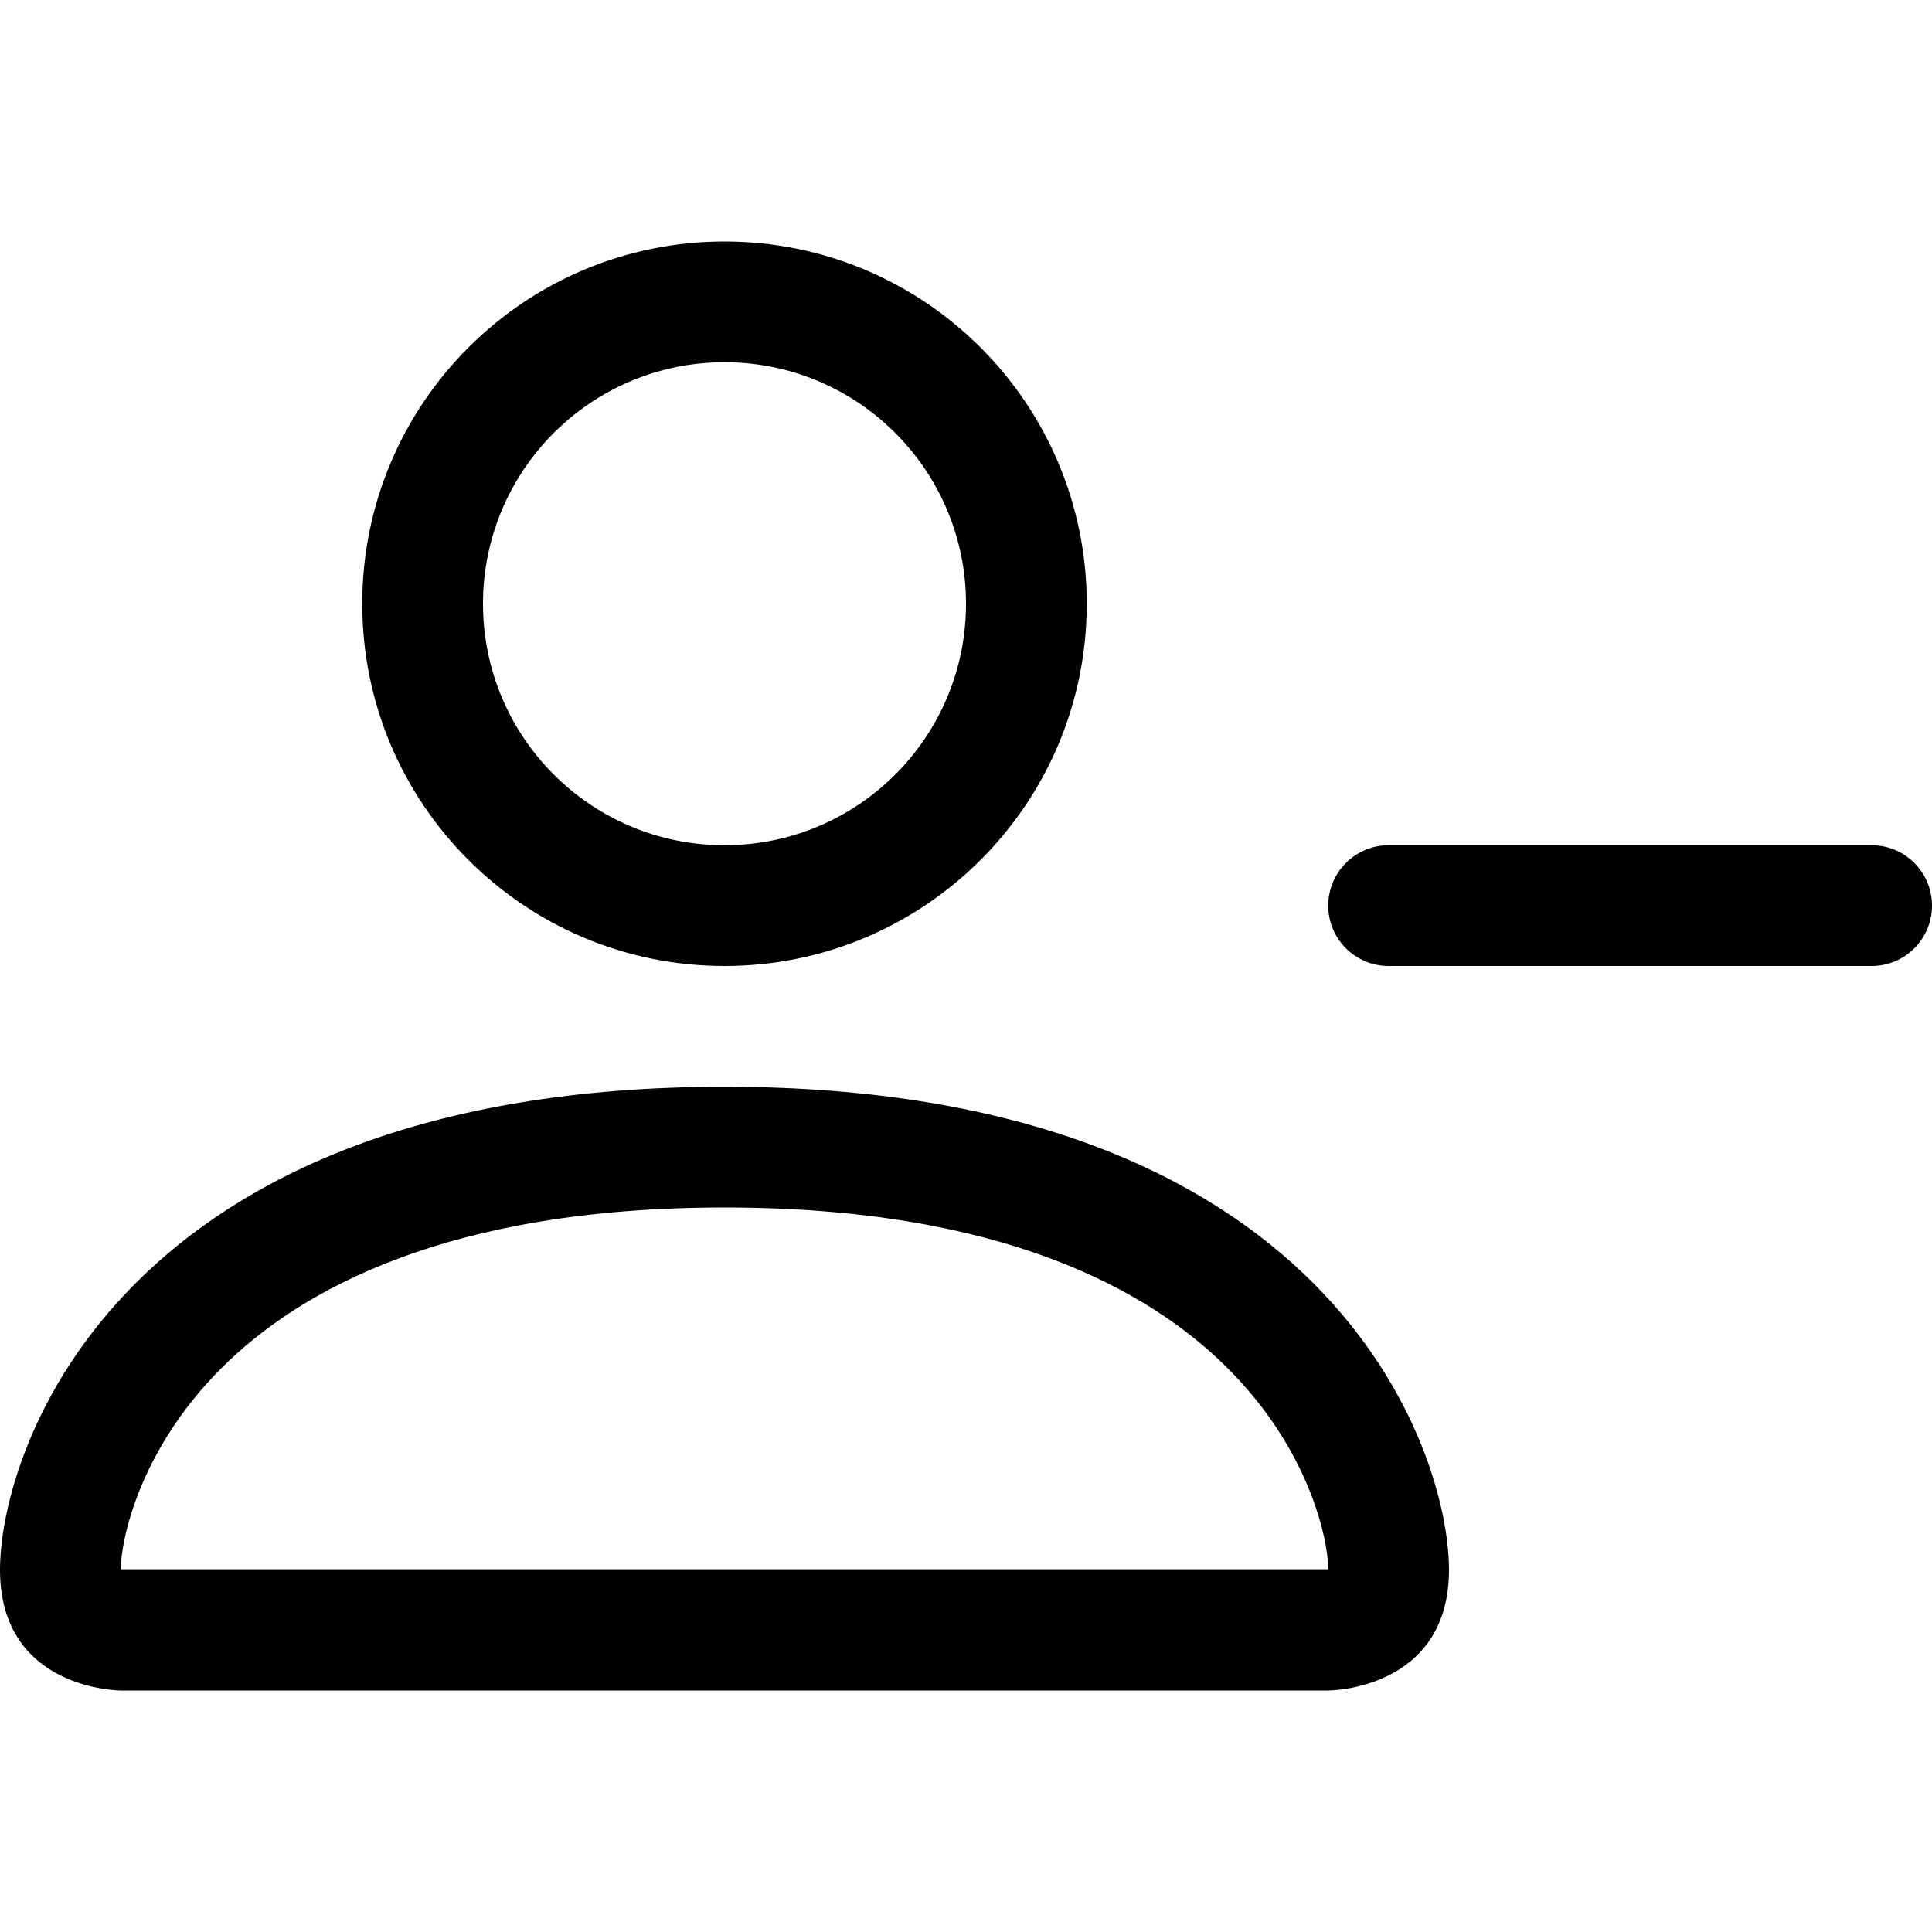
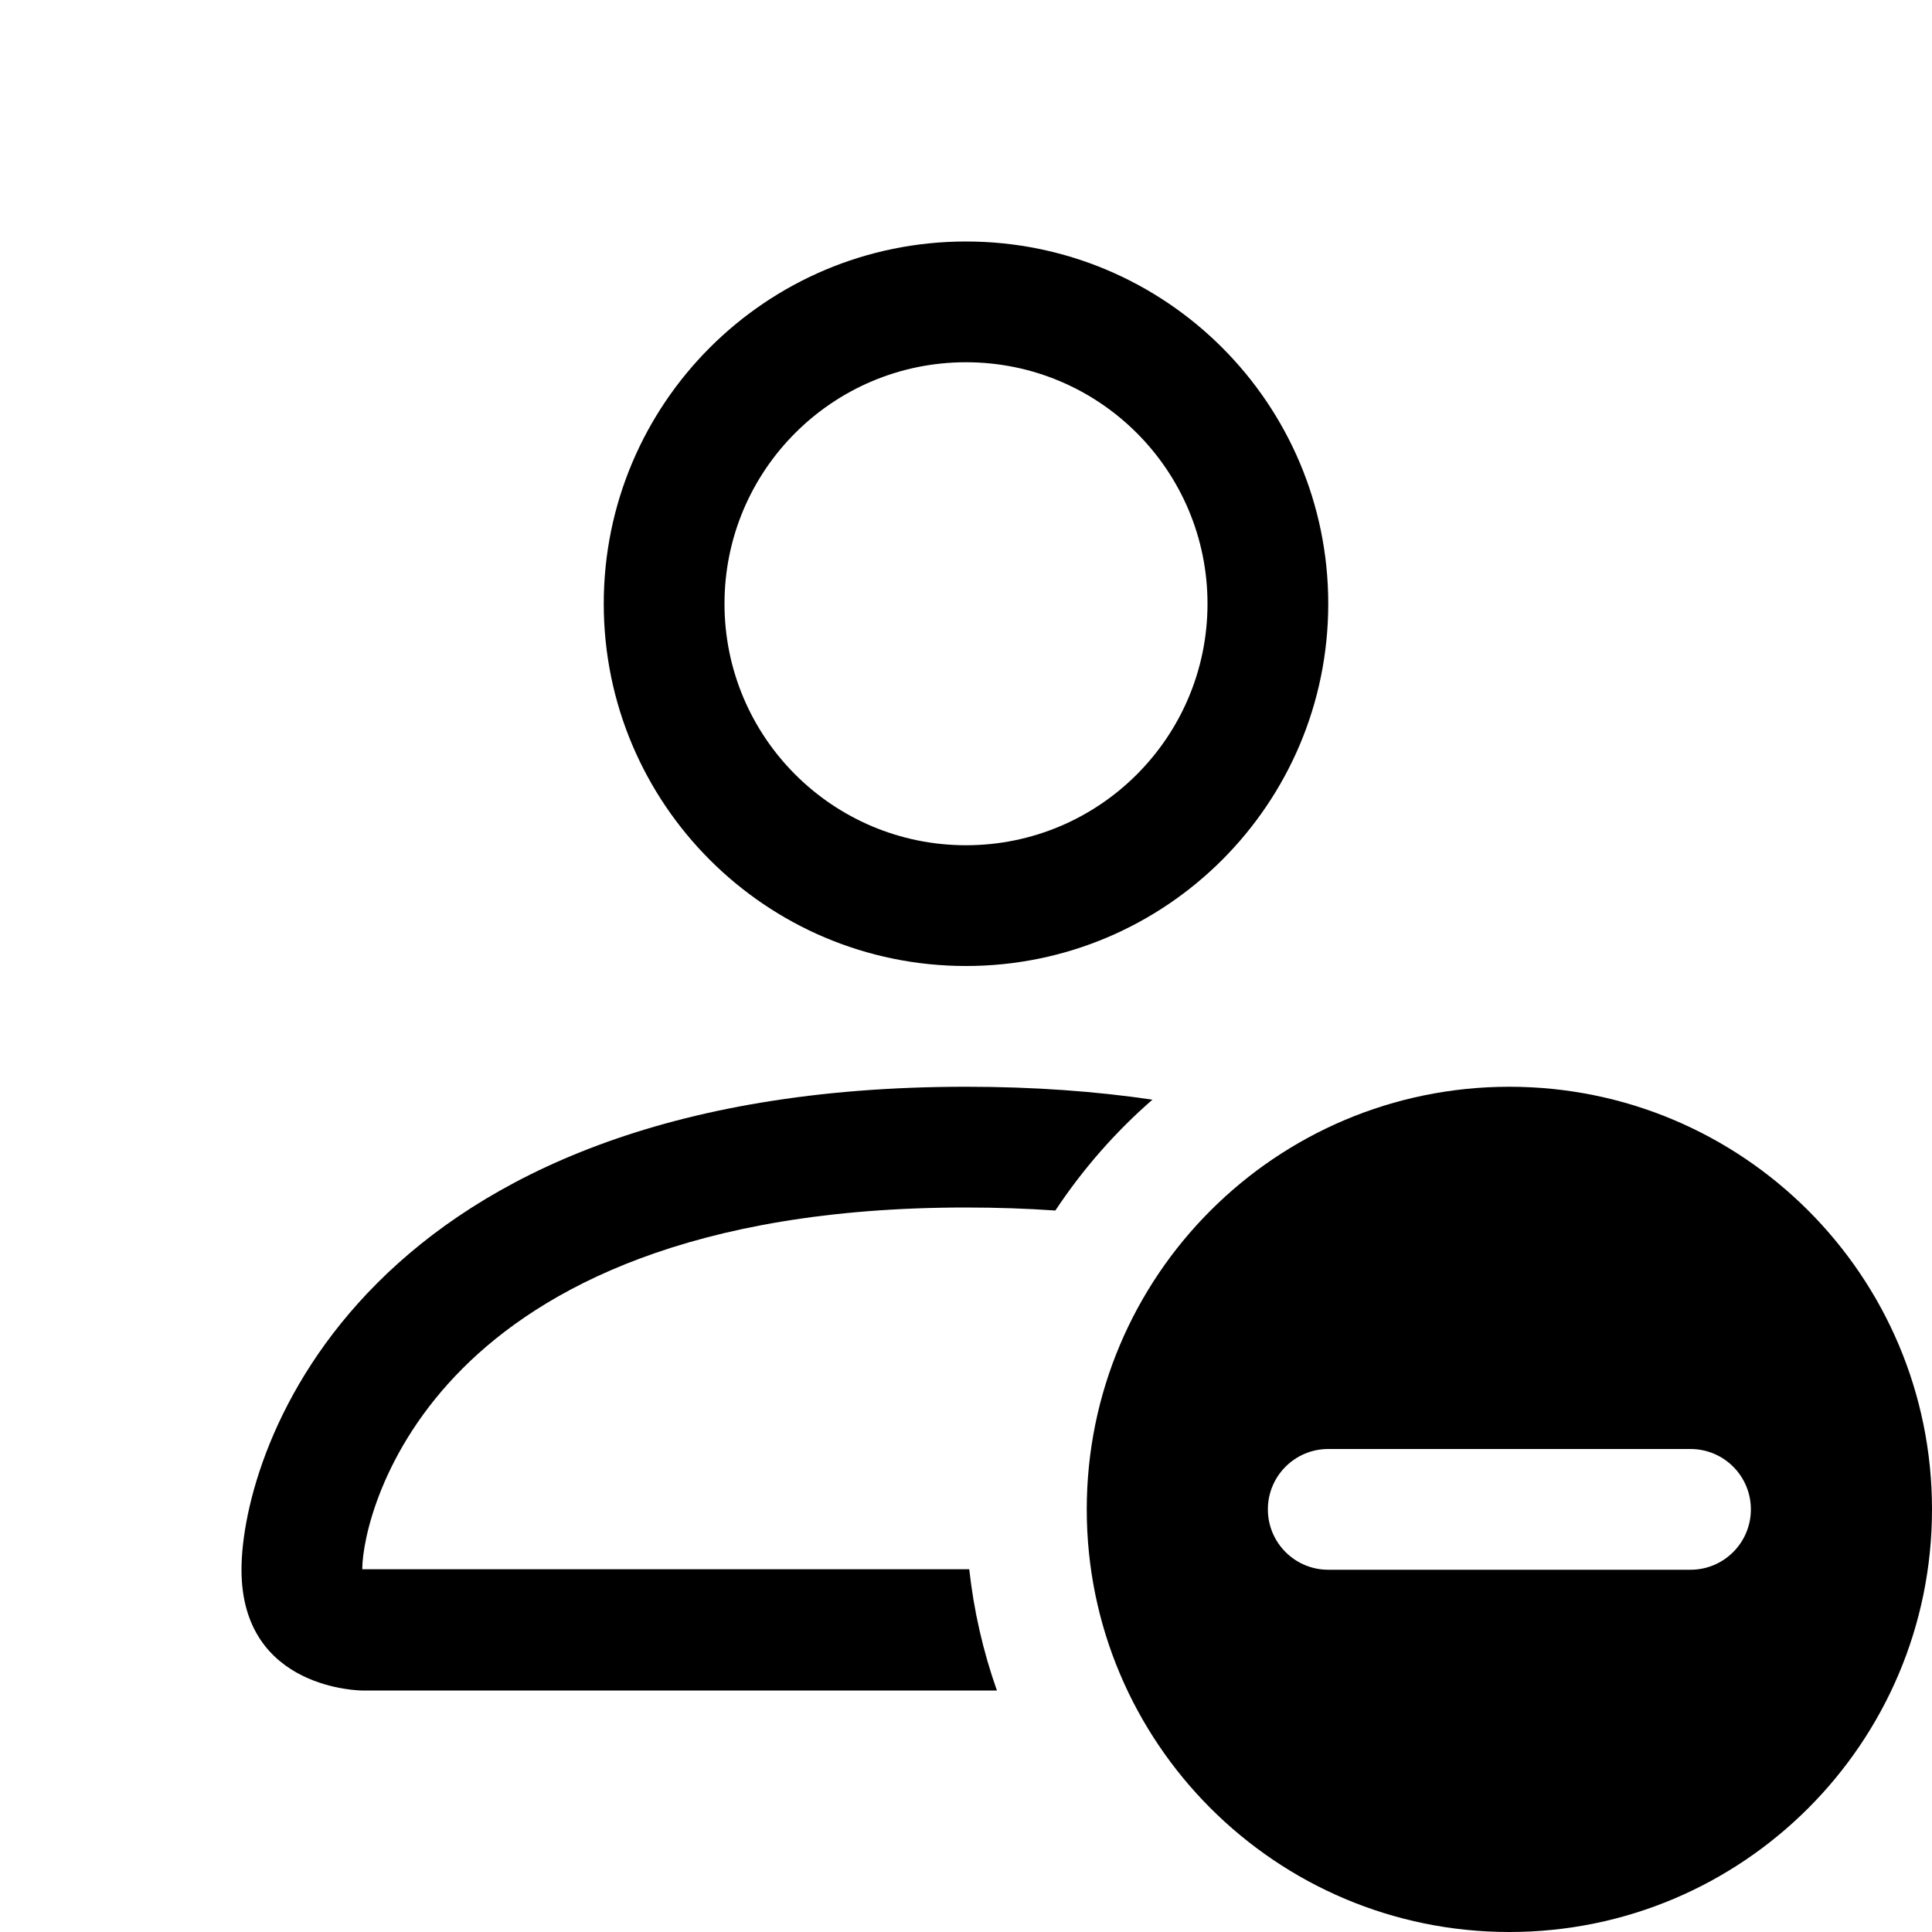
<svg xmlns="http://www.w3.org/2000/svg" width="16" height="16" fill="currentColor" class="bi bi-person-dash" viewBox="0 0 16 16">
-   <path d="M6 8a3 3 0 1 0 0-6 3 3 0 0 0 0 6zm2-3a2 2 0 1 1-4 0 2 2 0 0 1 4 0zm4 8c0 1-1 1-1 1H1s-1 0-1-1 1-4 6-4 6 3 6 4zm-1-.004c-.001-.246-.154-.986-.832-1.664C9.516 10.68 8.289 10 6 10c-2.29 0-3.516.68-4.168 1.332-.678.678-.83 1.418-.832 1.664h10z" />
-   <path fill-rule="evenodd" d="M11 7.5a.5.5 0 0 1 .5-.5h4a.5.5 0 0 1 0 1h-4a.5.5 0 0 1-.5-.5z" />
+   <path d="M12.5 16a3.5 3.5 0 1 0 0-7 3.5 3.5 0 0 0 0 7ZM11 12h3a.5.5 0 0 1 0 1h-3a.5.5 0 0 1 0-1Zm0-7a3 3 0 1 1-6 0 3 3 0 0 1 6 0ZM8 7a2 2 0 1 0 0-4 2 2 0 0 0 0 4Z" />
+   <path d="M8.256 14a4.474 4.474 0 0 1-.229-1.004H3c.001-.246.154-.986.832-1.664C4.484 10.68 5.711 10 8 10c.26 0 .507.009.74.025.226-.341.496-.65.804-.918C9.077 9.038 8.564 9 8 9c-5 0-6 3-6 4s1 1 1 1h5.256Z" />
</svg>
